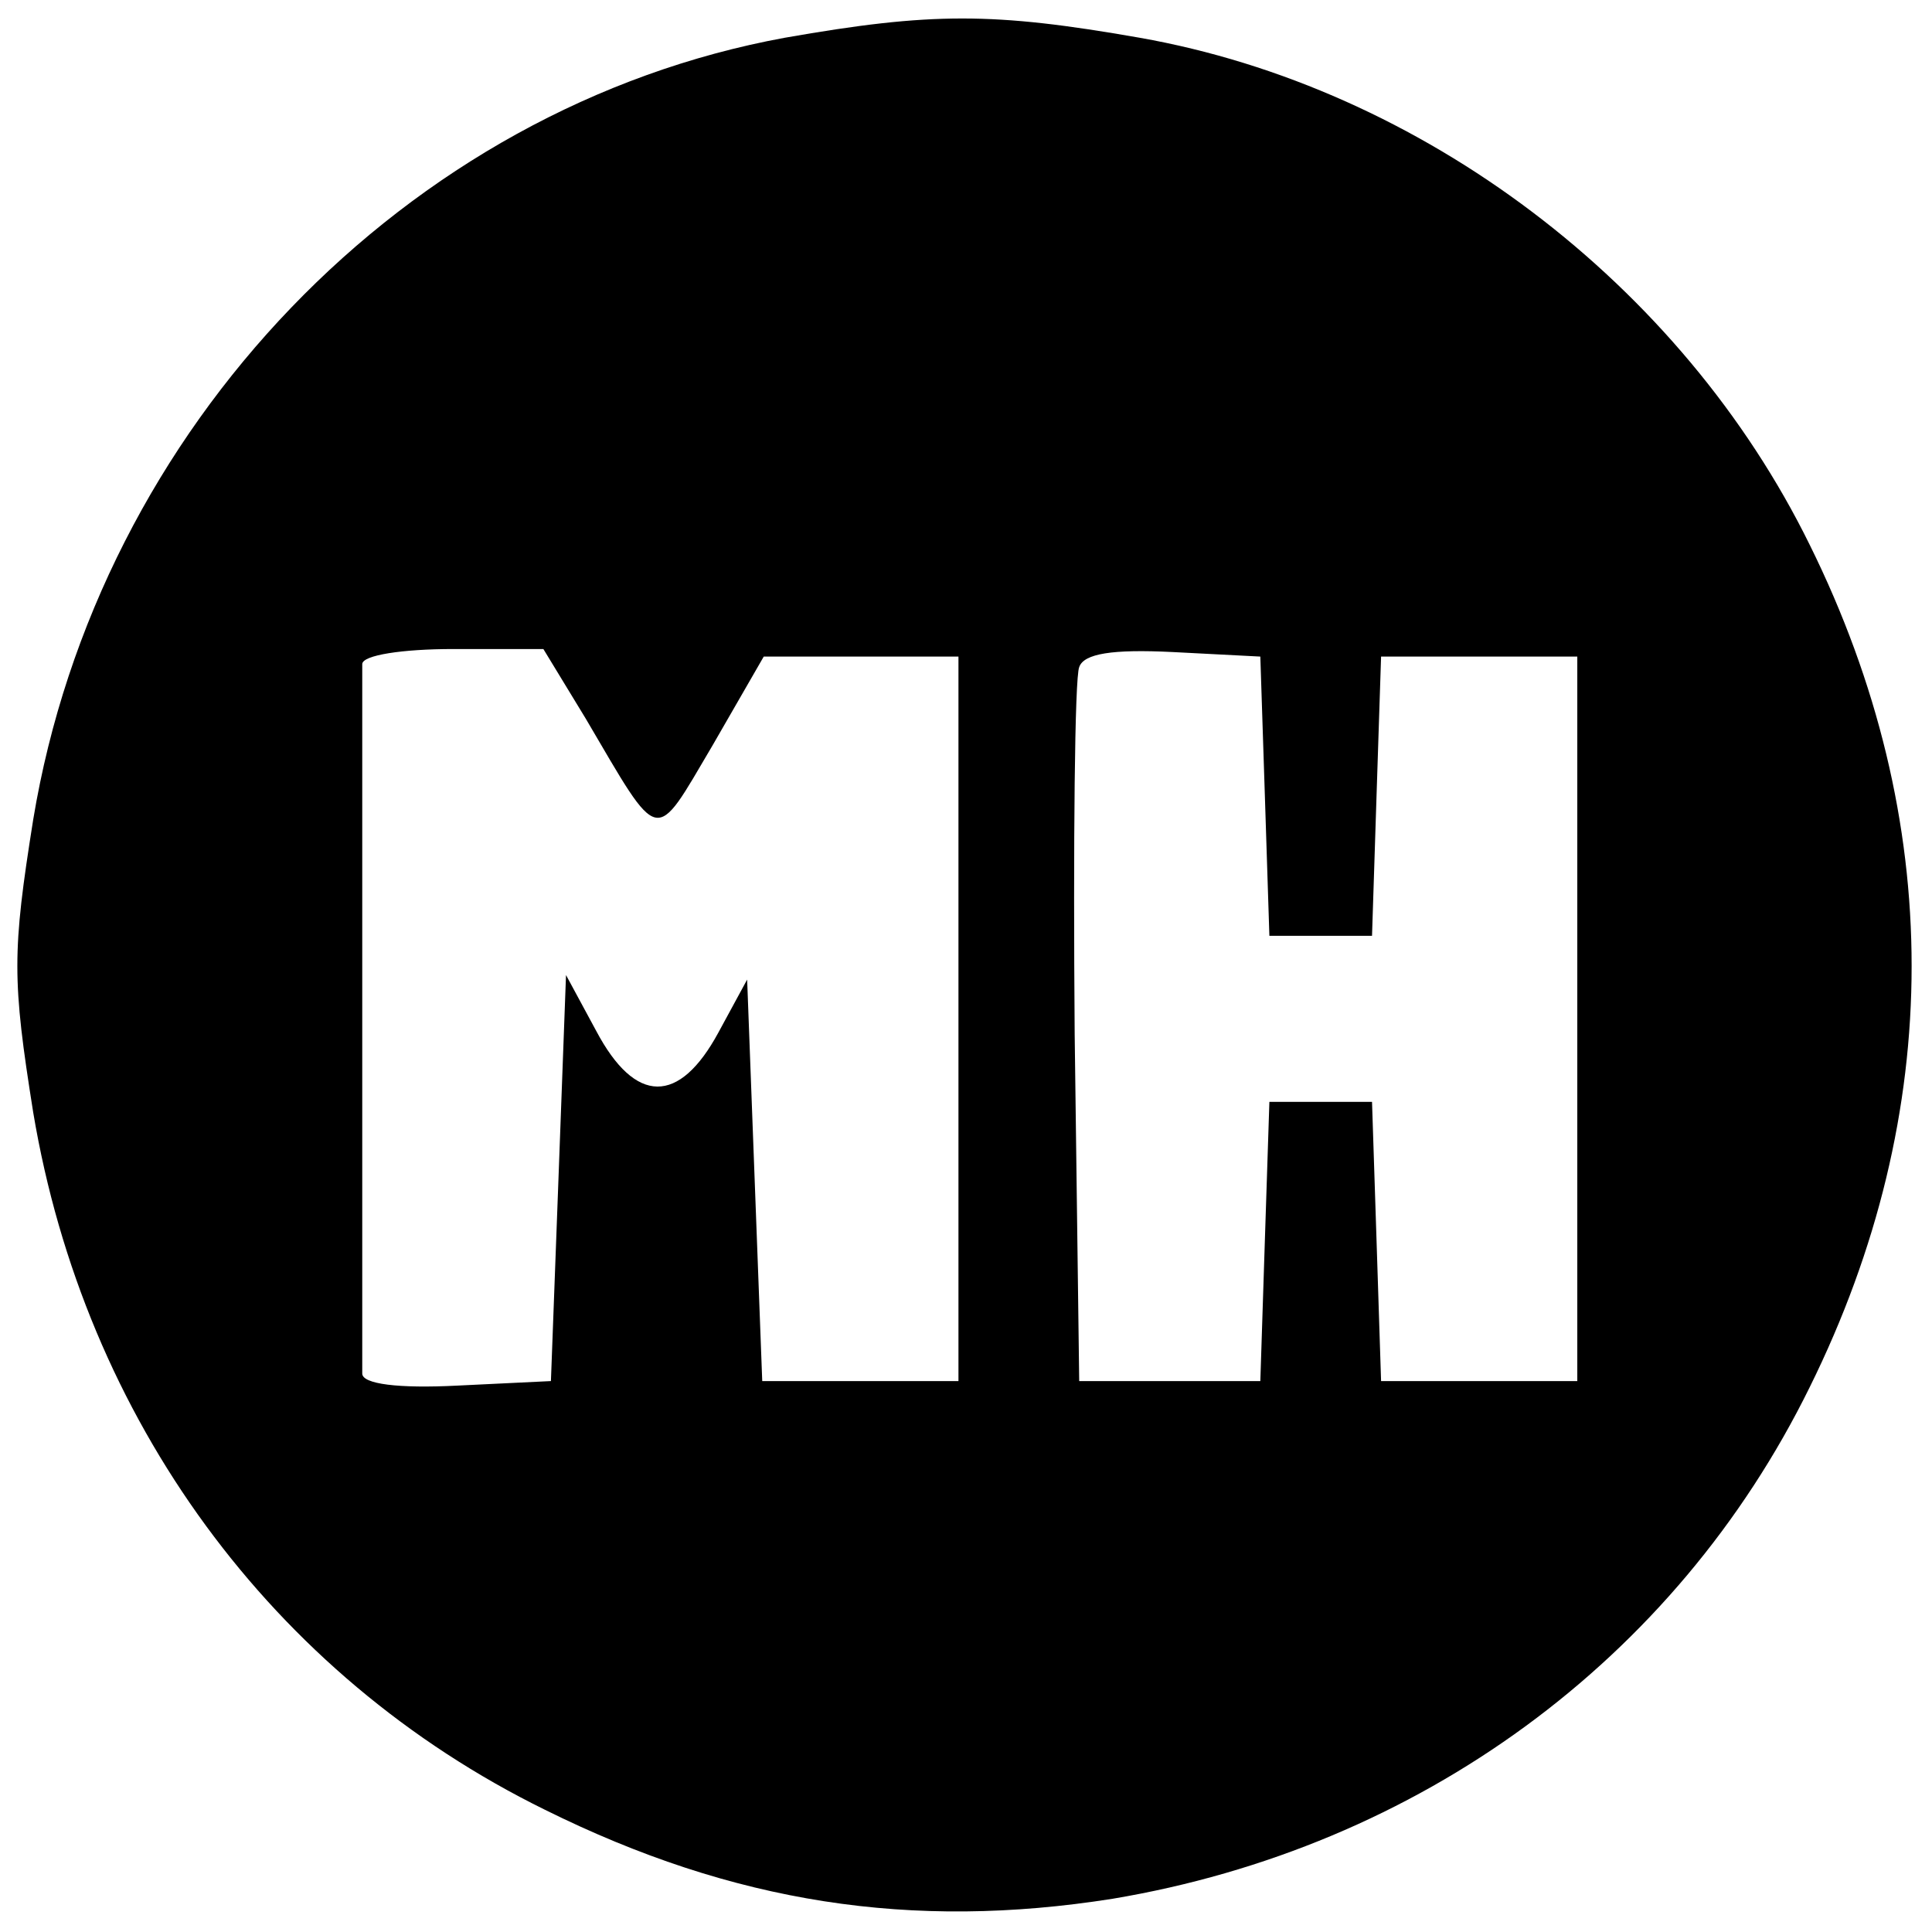
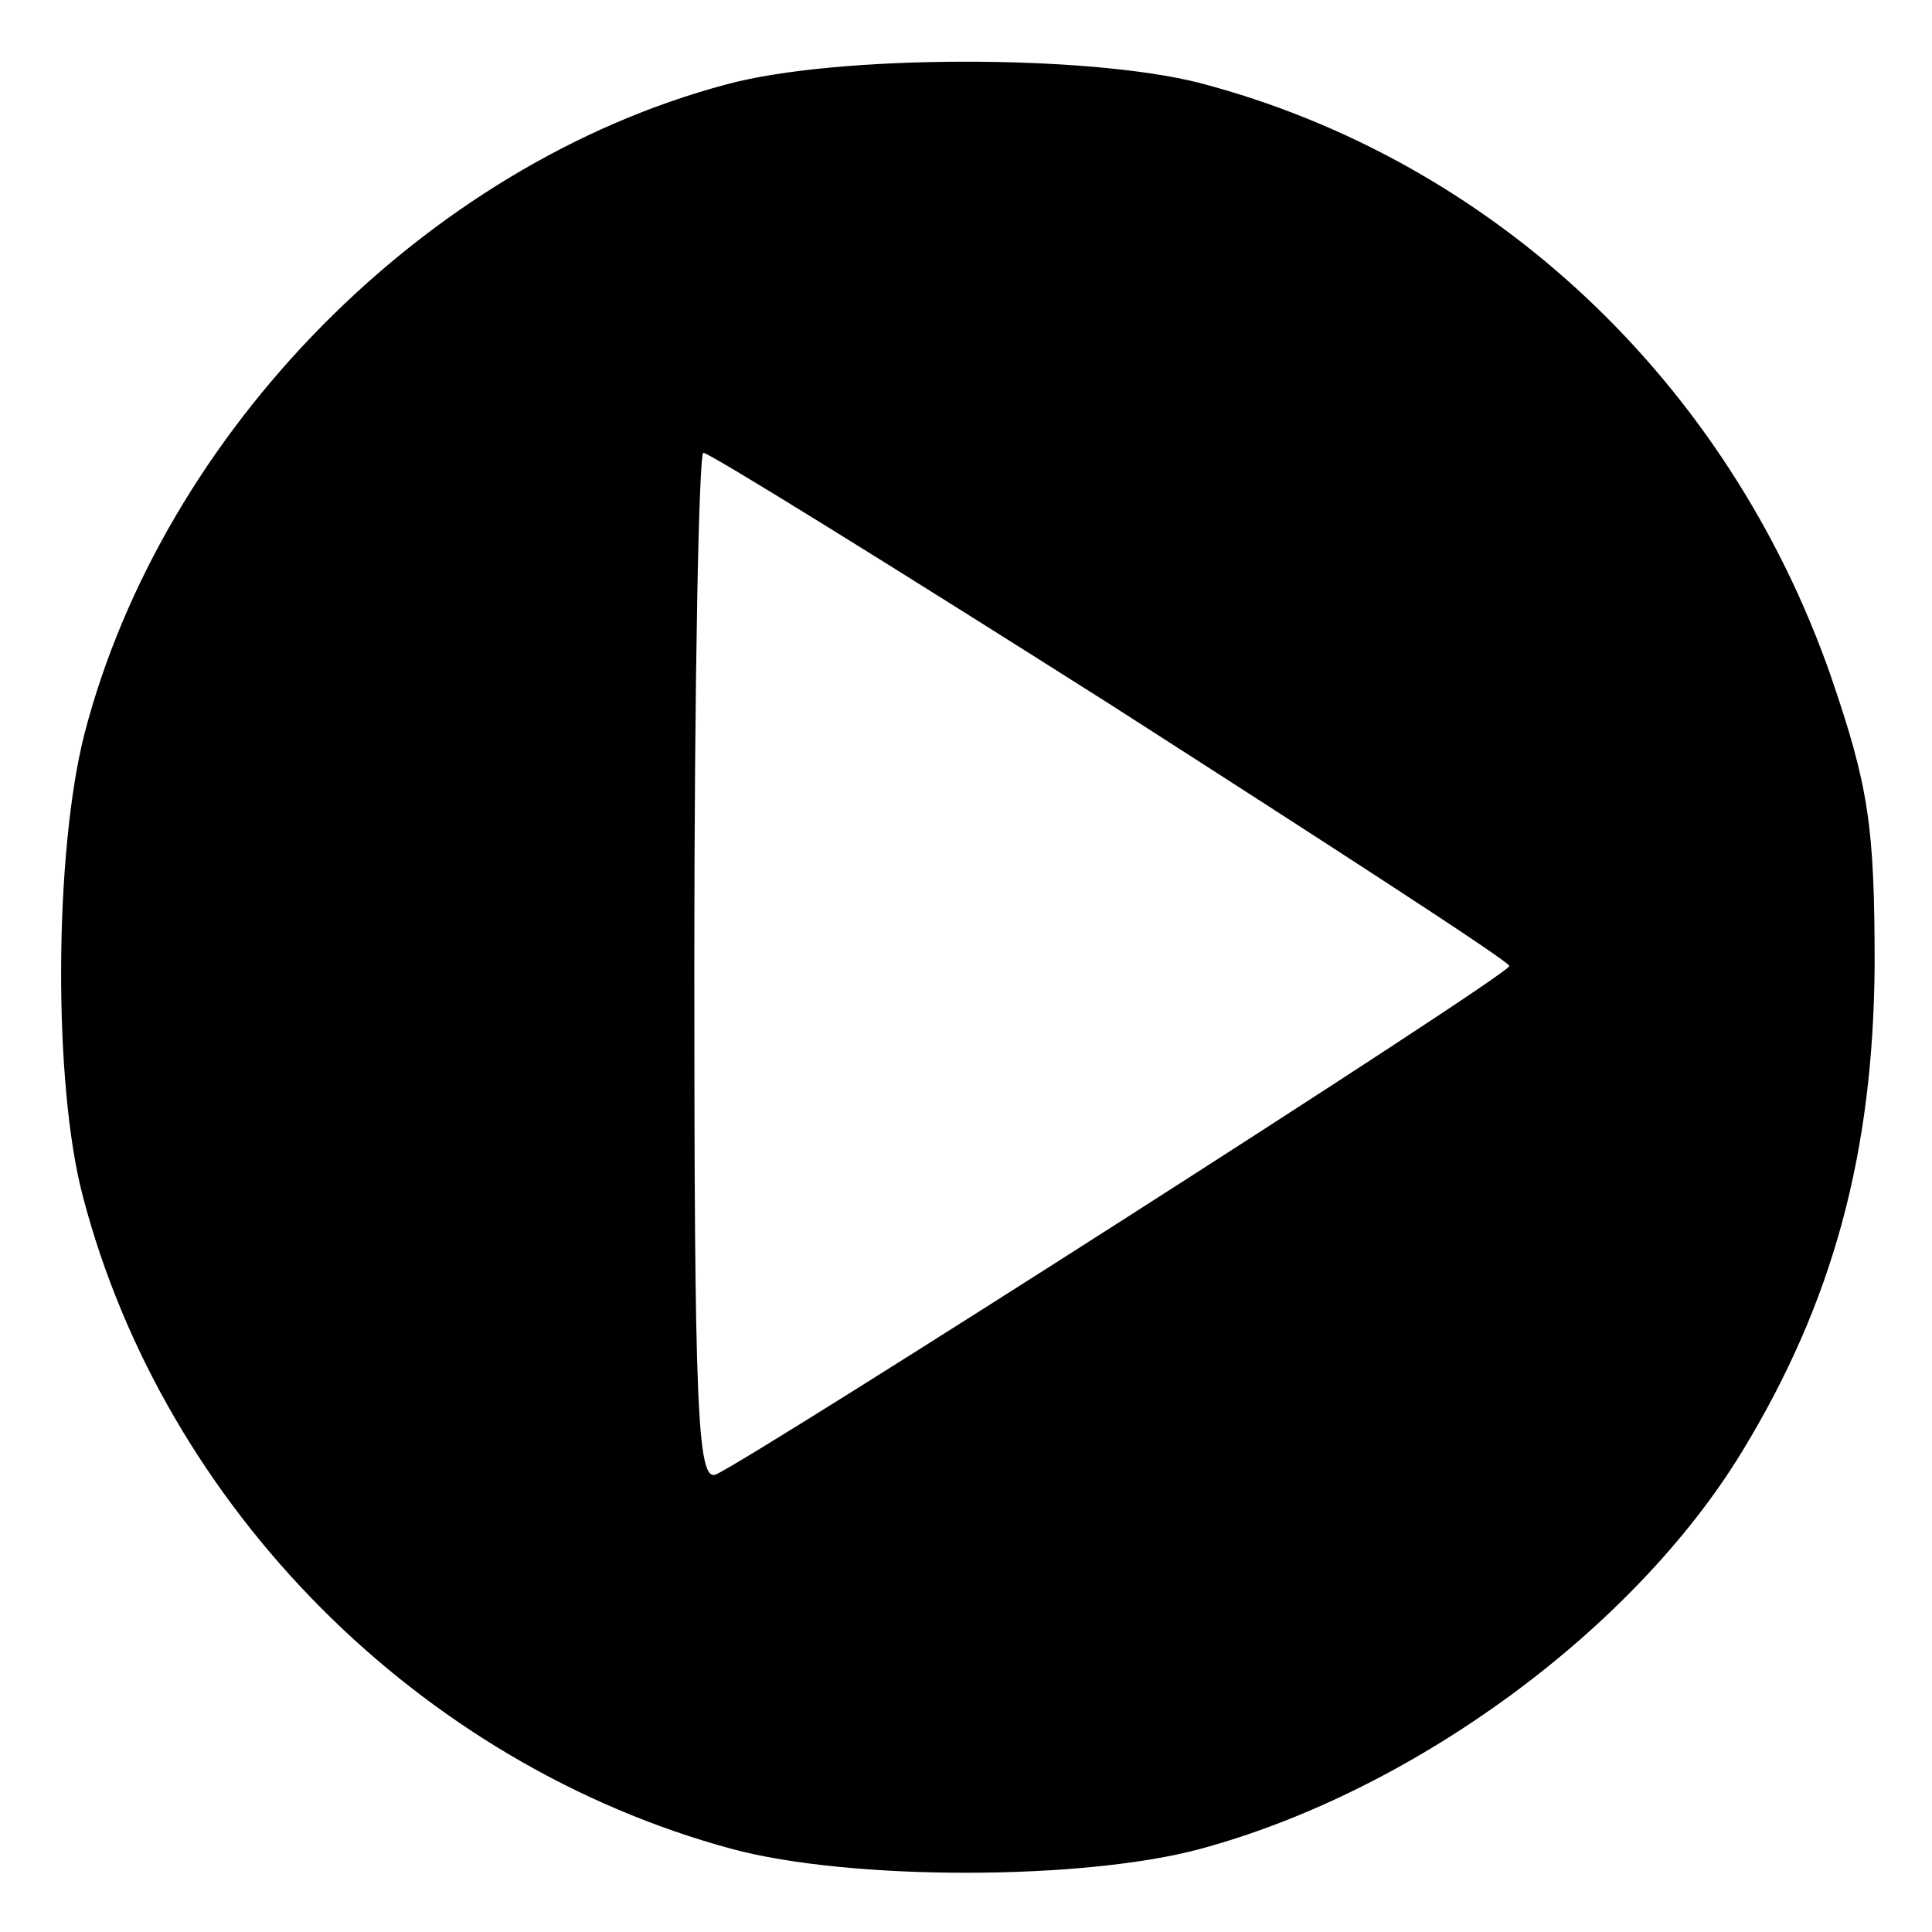
<svg xmlns="http://www.w3.org/2000/svg" version="1.0" width="128pt" height="128pt" viewBox="0 0 128 128" preserveAspectRatio="xMidYMid meet">
  <g transform="translate(0,128) scale(0.1,-0.1)" fill="#000000" stroke="none">
-     <path d="M520 1255 c-251 -46 -455 -258 -498 -518 -14 -88 -14 -106 0 -194 34 -203 158 -373 339 -462 125 -62 243 -80 376 -59 203 34 373 158 462 339 90 182 90 376 0 558 -85 173 -257 303 -444 336 -97 17 -138 17 -235 0z m-132 -451 c50 -85 45 -84 84 -18 l34 59 65 0 64 0 0 -240 0 -240 -65 0 -65 0 -5 133 -5 133 -19 -35 c-26 -48 -55 -48 -81 1 l-20 37 -5 -135 -5 -134 -62 -3 c-39 -2 -63 1 -63 8 0 5 0 111 0 235 0 124 0 230 0 235 0 6 27 10 60 10 l60 0 28 -46z m450 -51 l3 -93 34 0 34 0 3 93 3 92 65 0 65 0 0 -240 0 -240 -65 0 -65 0 -3 93 -3 92 -34 0 -34 0 -3 -92 -3 -93 -60 0 -60 0 -3 230 c-1 126 0 236 3 243 3 9 22 12 62 10 l58 -3 3 -92z" />
+     <path d="M481 1224 c-199 -53 -373 -230 -425 -430 -20 -78 -21 -232 -1 -307 54 -206 223 -376 430 -432 78 -21 232 -21 310 0 141 38 287 145 359 263 61 100 87 199 88 322 0 93 -4 119 -29 192 -68 195 -224 342 -418 393 -74 19 -241 19 -314 -1z m255 -411 c145 -93 264 -170 264 -173 0 -6 -504 -328 -526 -337 -12 -4 -14 45 -14 336 0 188 3 341 6 341 4 0 125 -75 270 -167z" />
  </g>
</svg>
